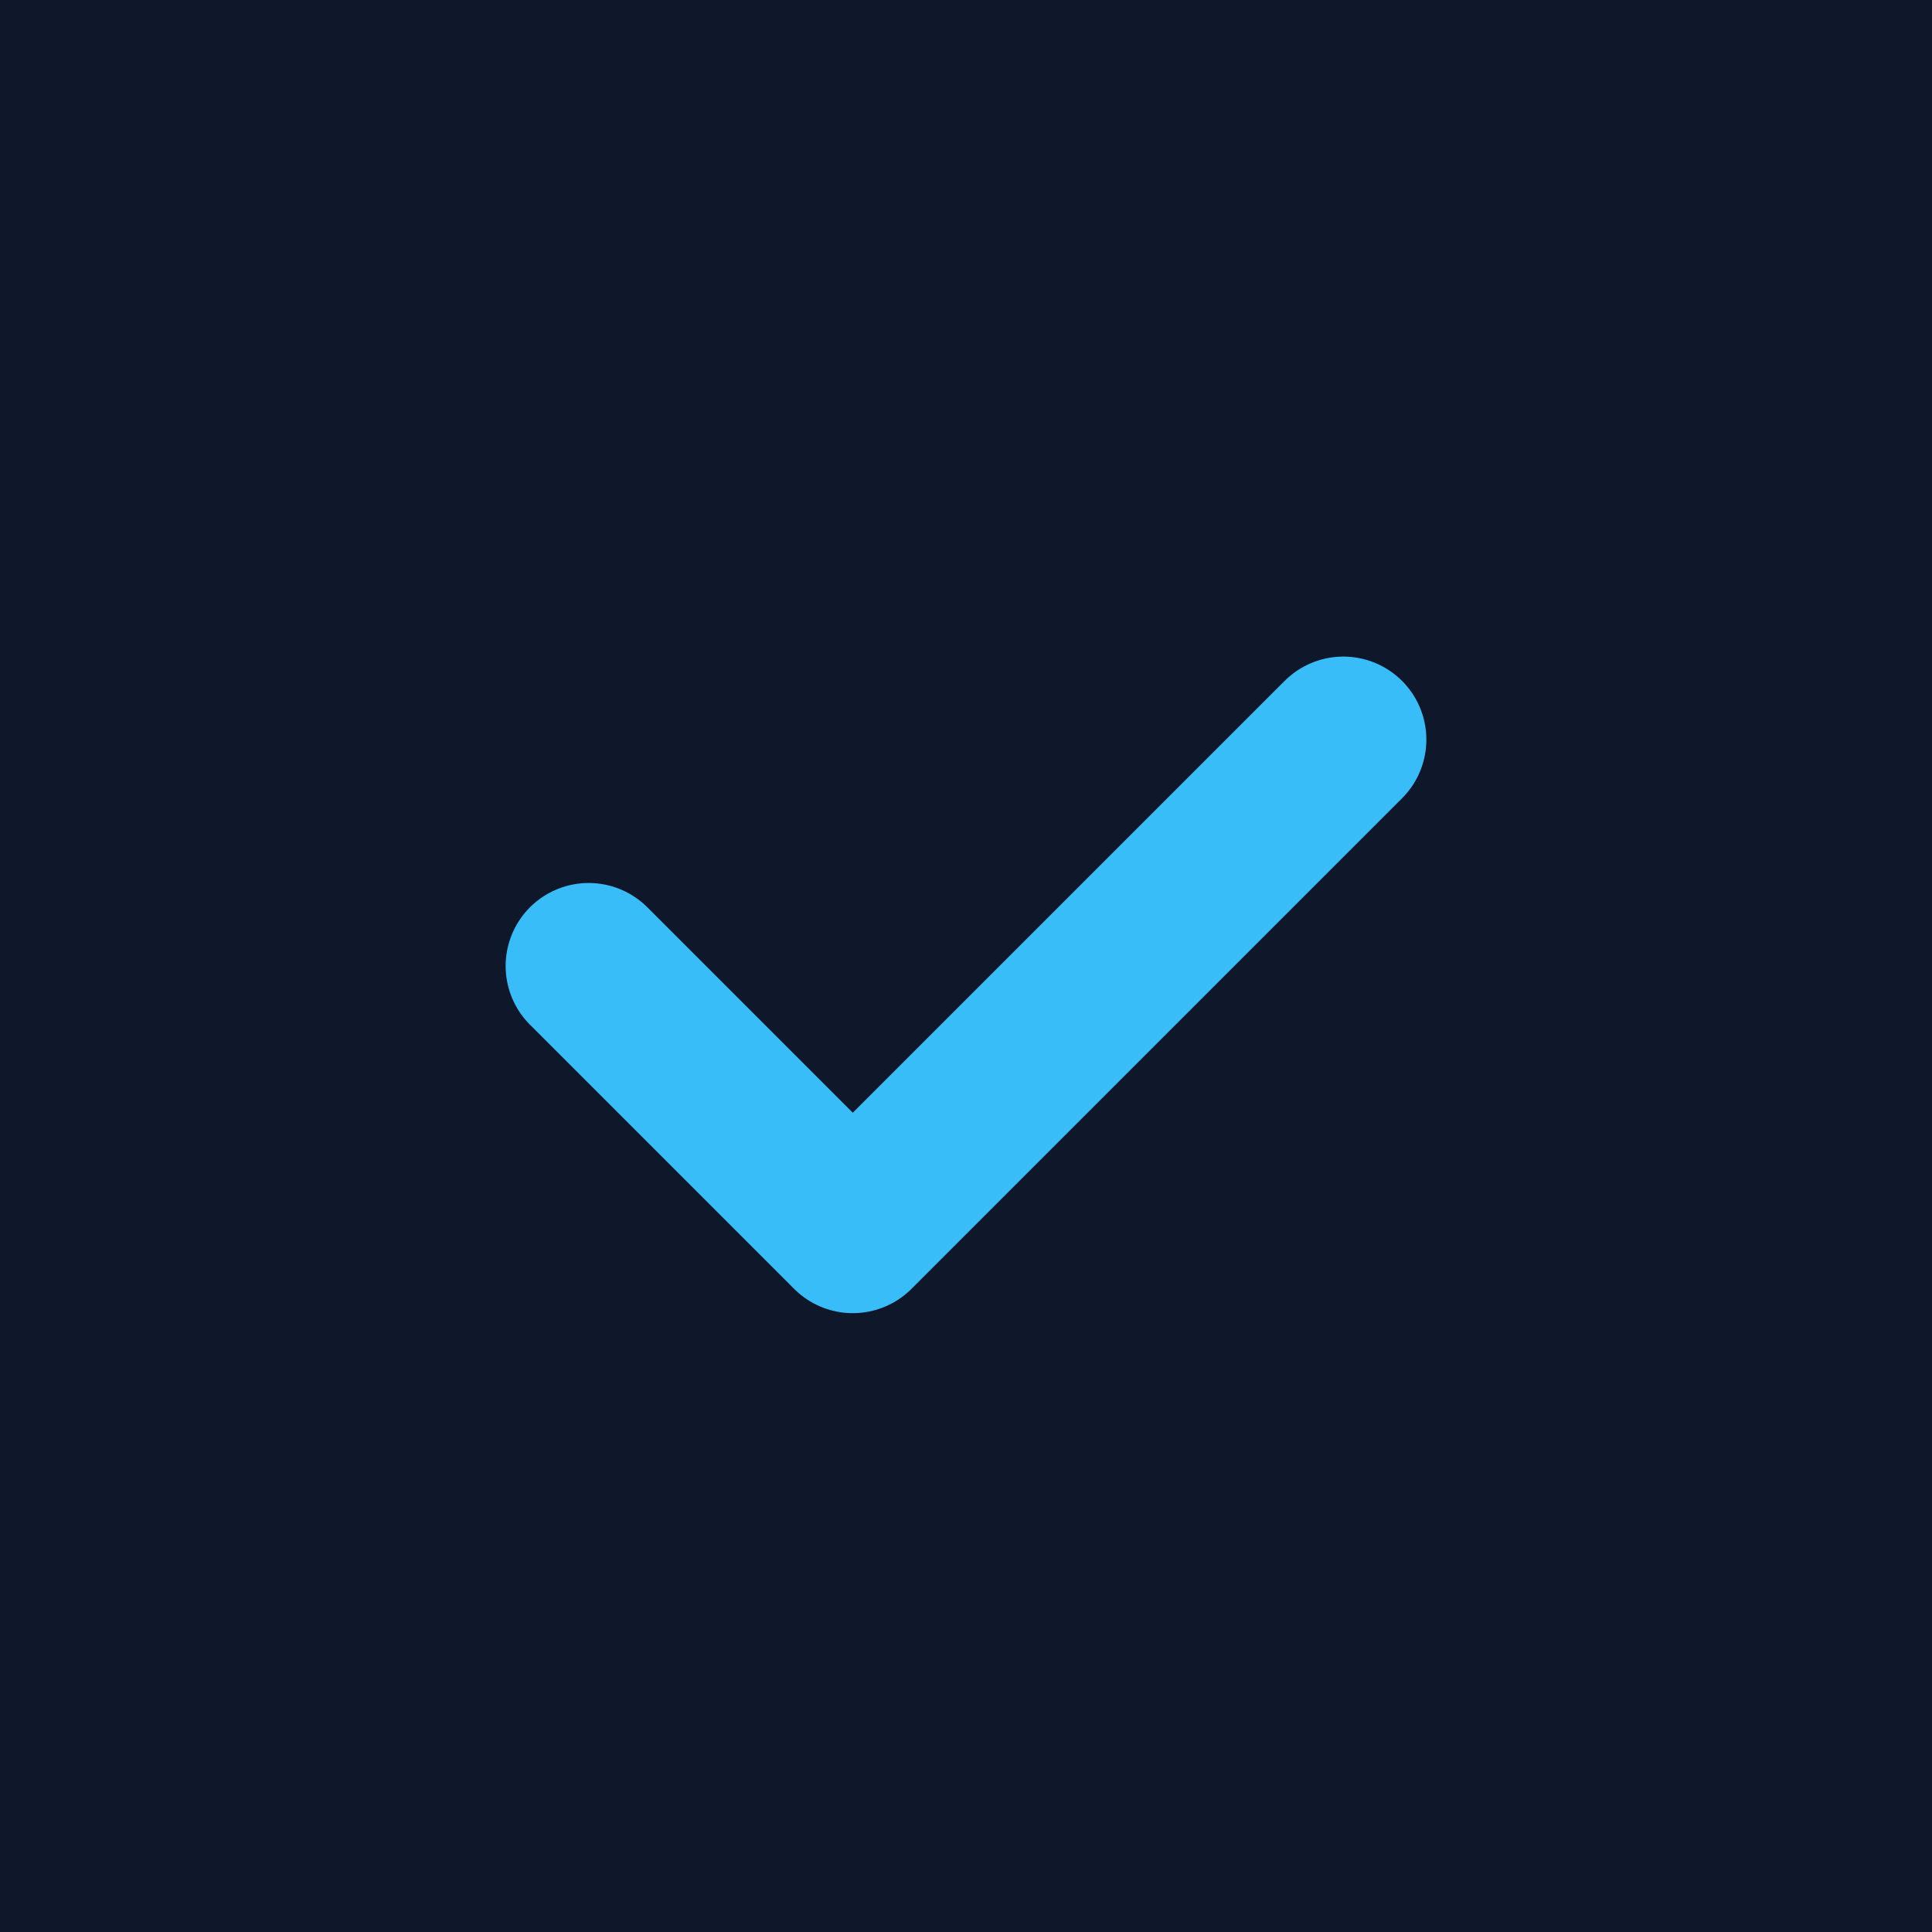
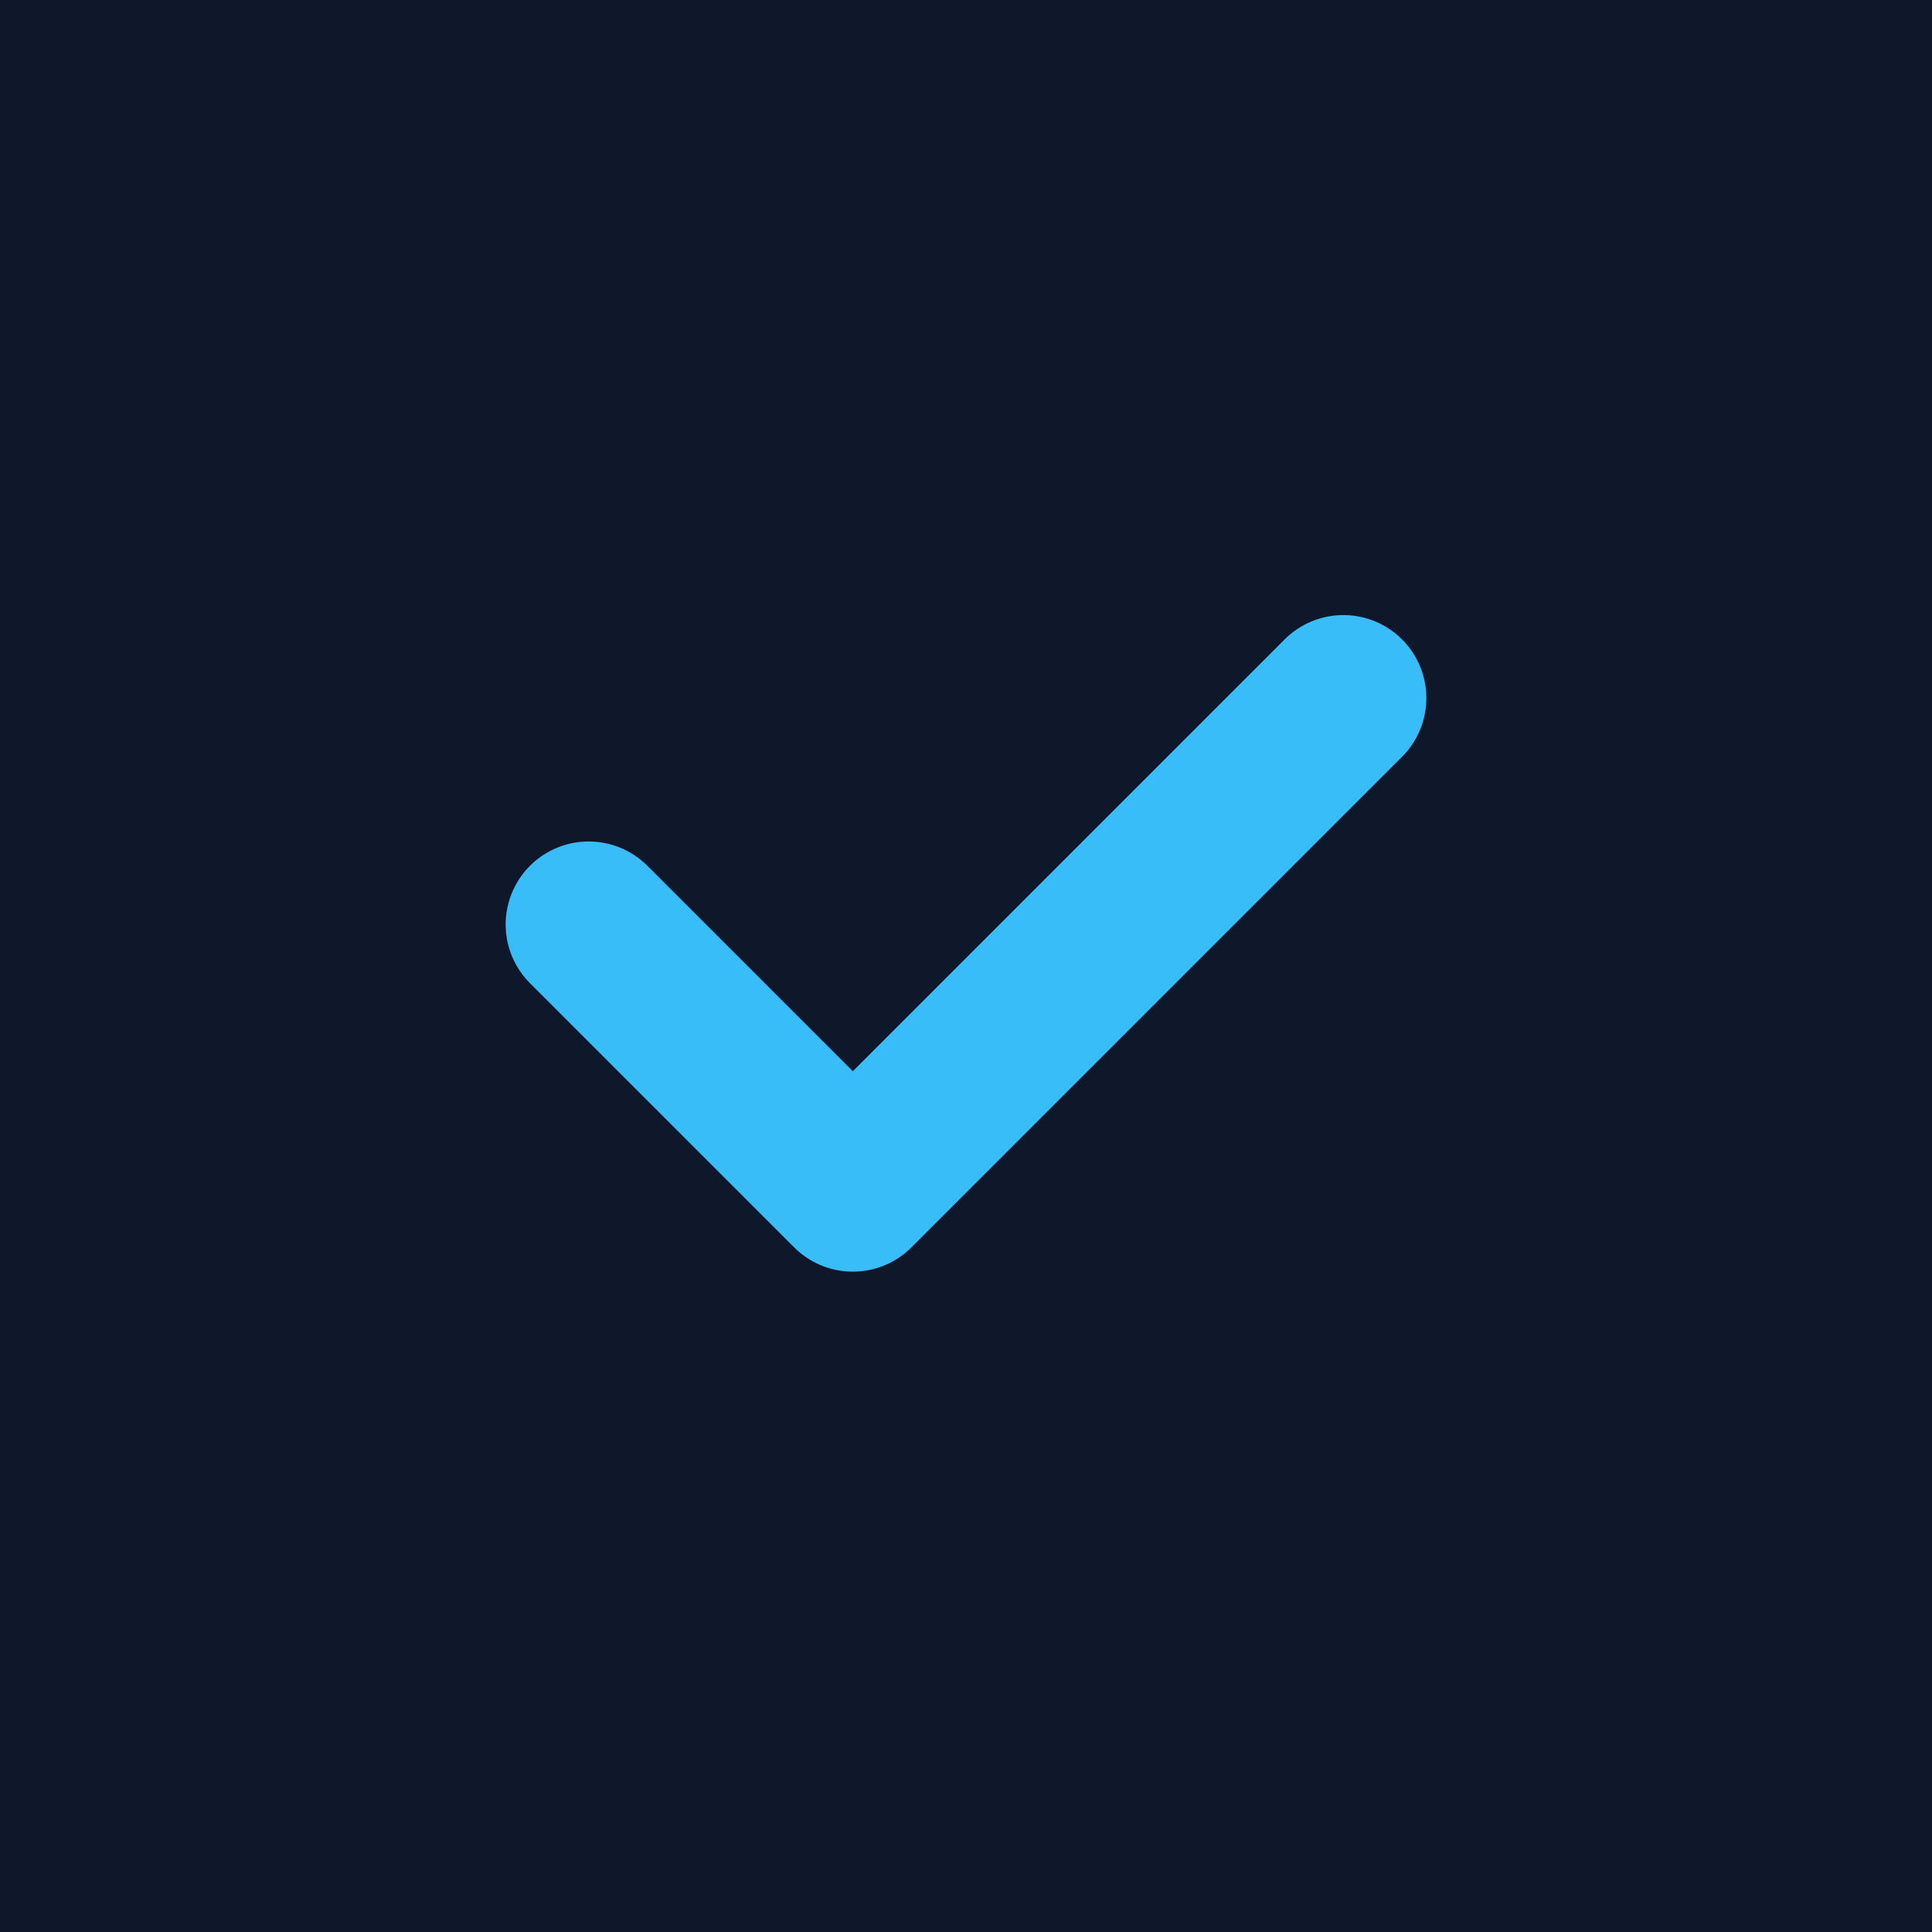
<svg xmlns="http://www.w3.org/2000/svg" width="512" height="512" viewBox="0 0 512 512">
  <rect width="512" height="512" fill="#0f172a" />
-   <path d="M156 256l70 70 130-130" fill="none" stroke="#38bdf8" stroke-width="44" stroke-linecap="round" stroke-linejoin="round" />
+   <path d="M156 245l70 70 130-130" fill="none" stroke="#38bdf8" stroke-width="44" stroke-linecap="round" stroke-linejoin="round" />
</svg>
